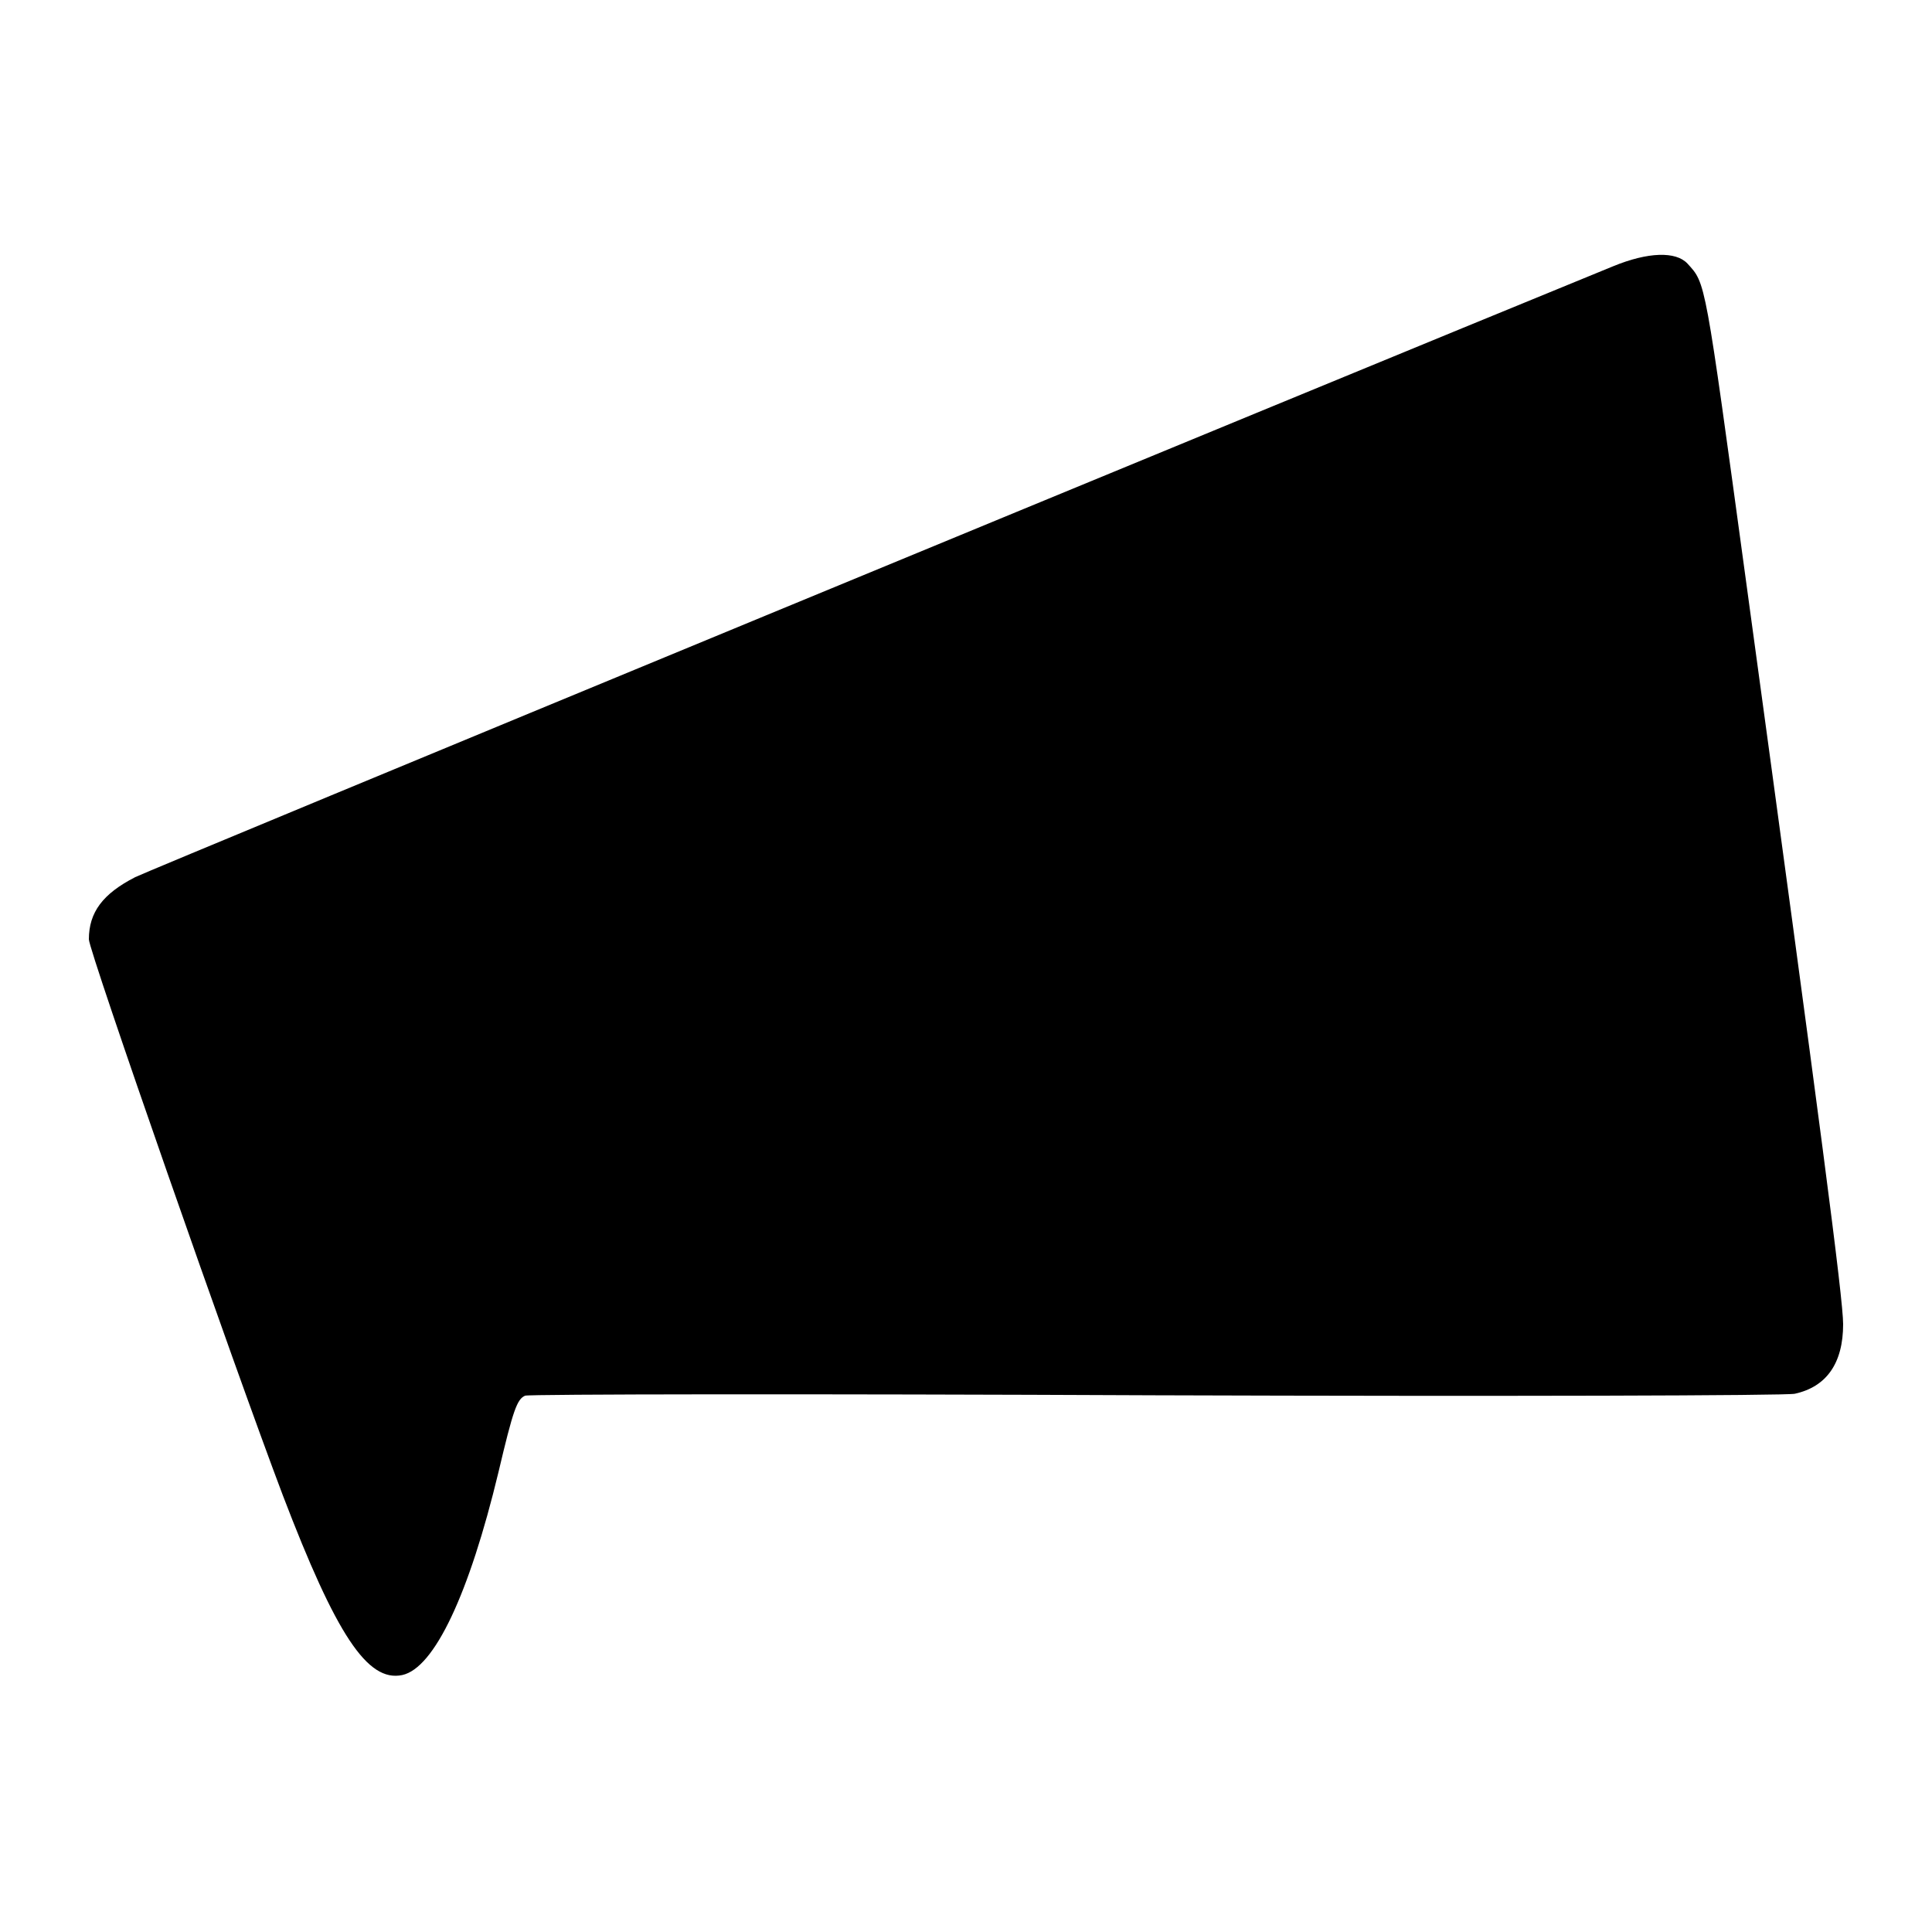
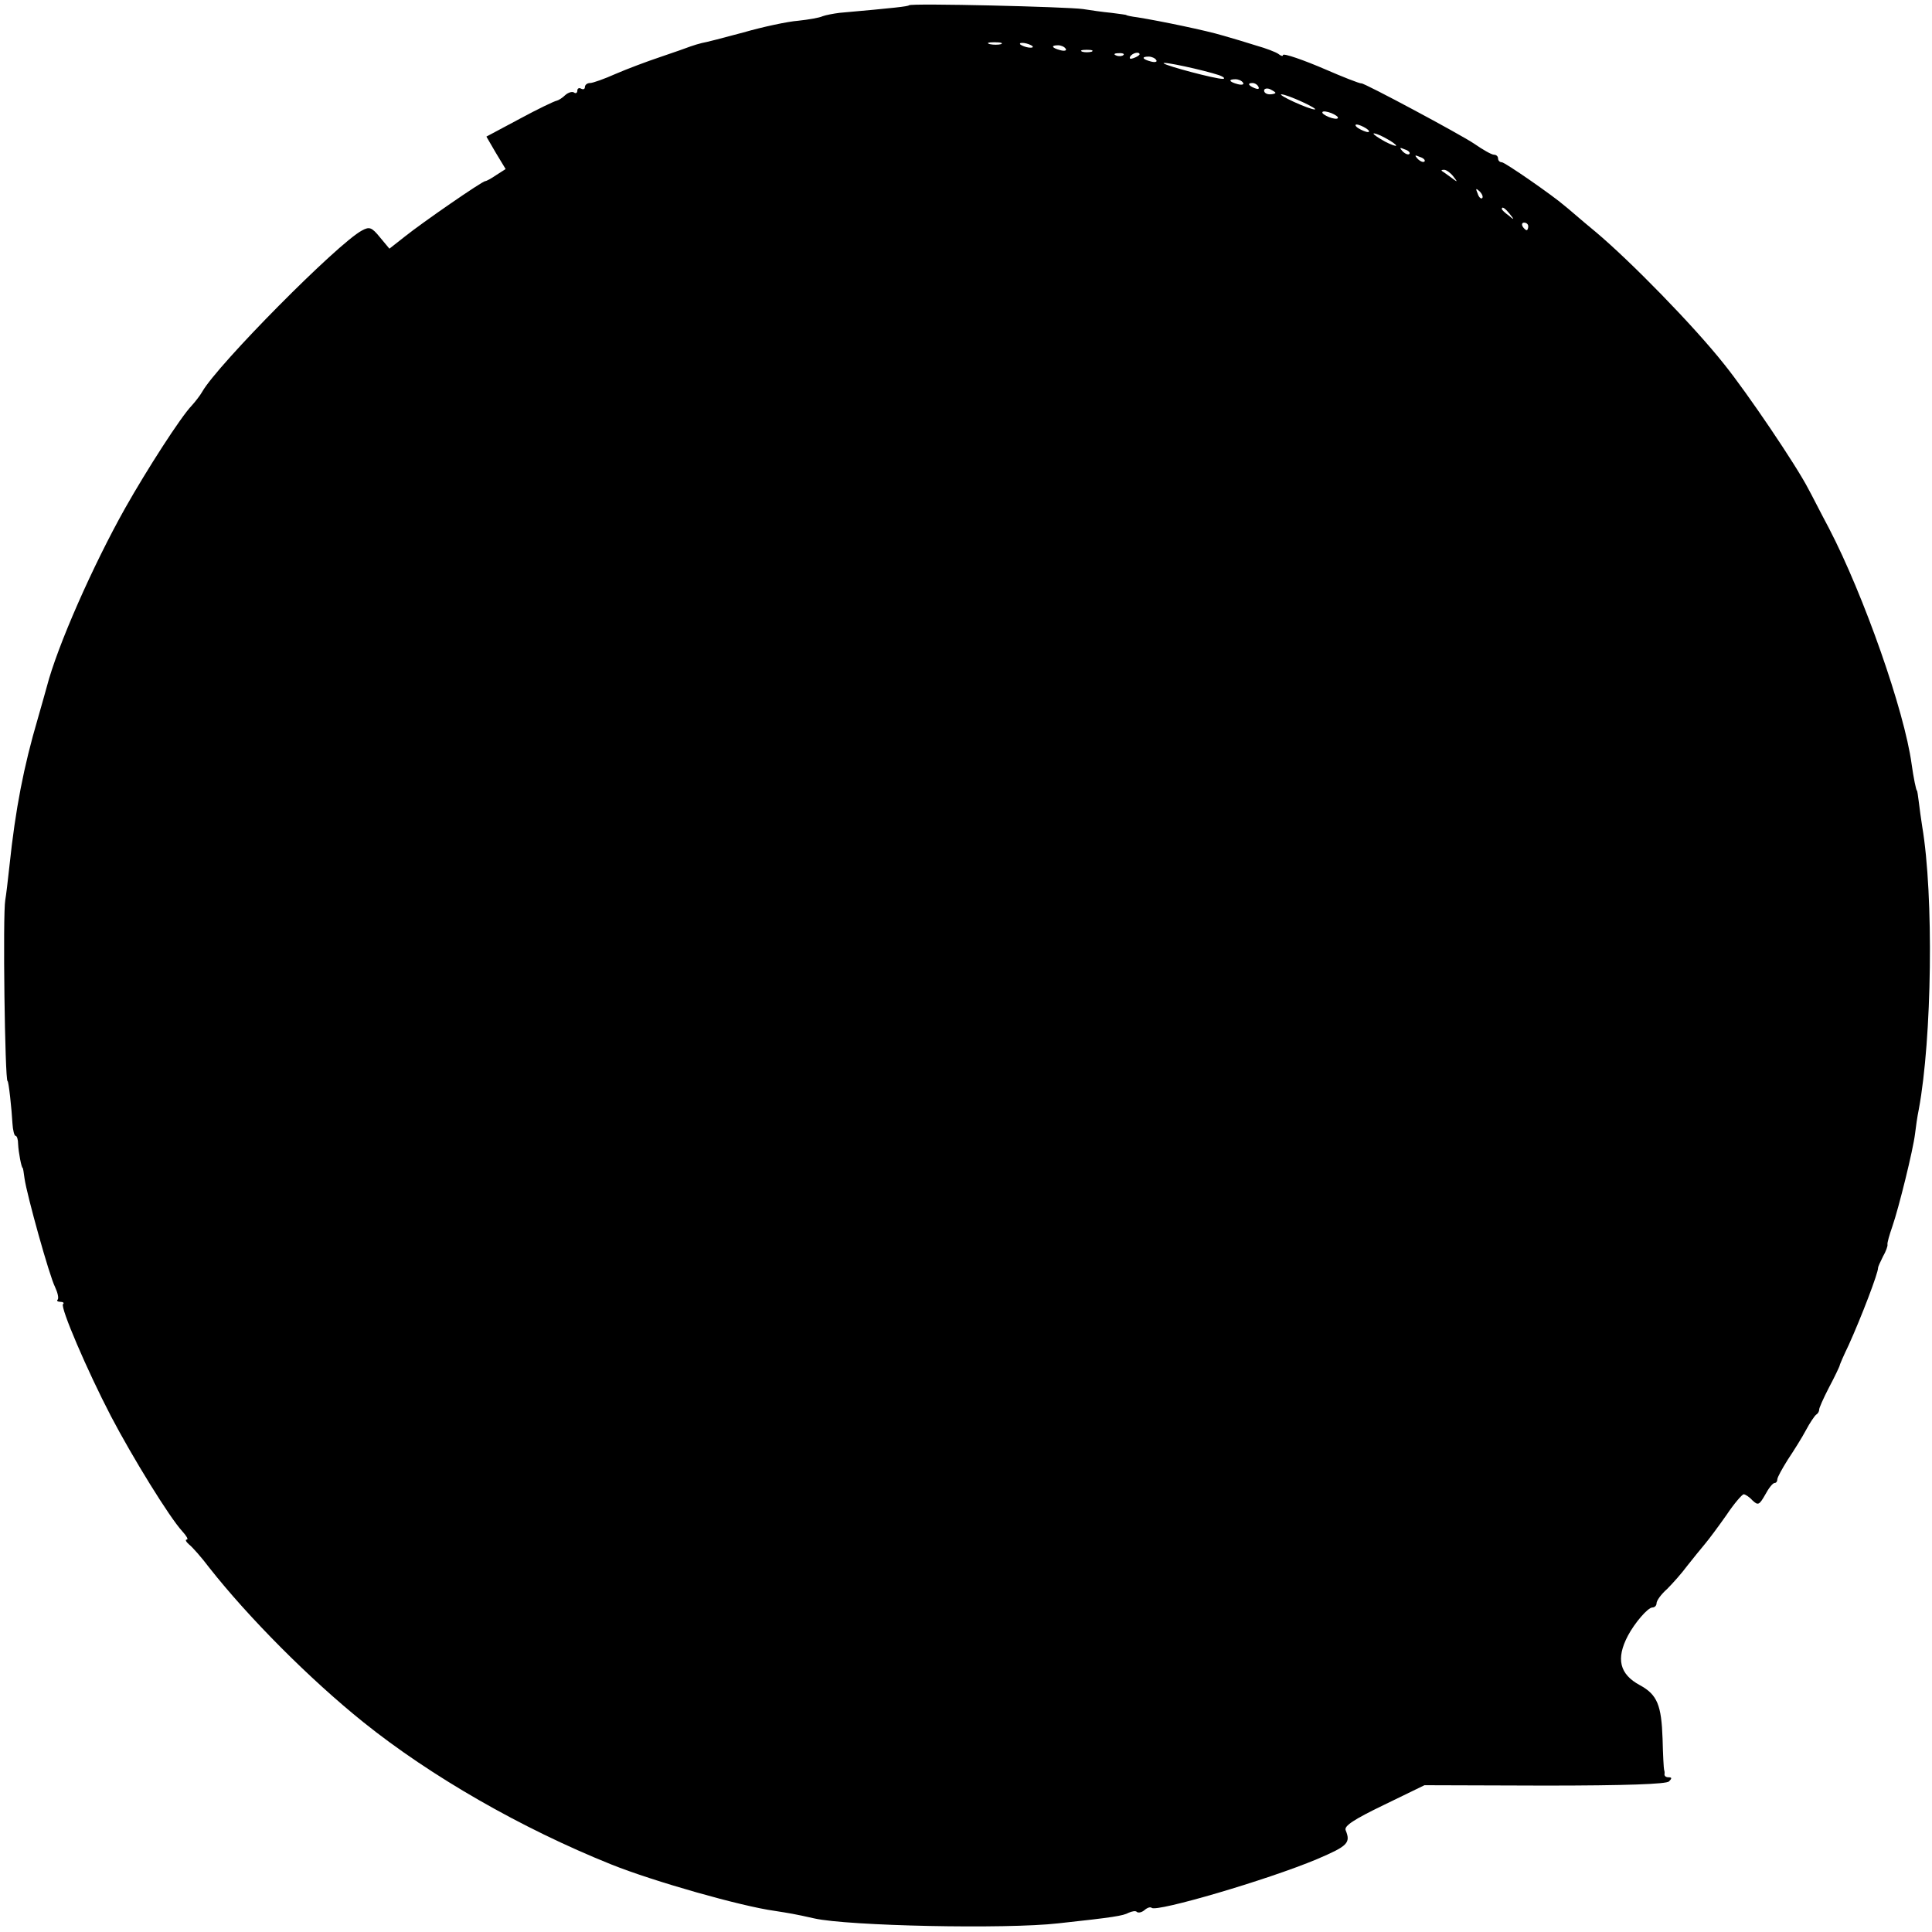
- <svg xmlns="http://www.w3.org/2000/svg" version="1.0" width="500pt" height="500pt" viewBox="0 0 500 500" preserveAspectRatio="xMidYMid meet">
-   <g transform="translate(0,500) scale(0.1,-0.1)" fill="#000000" stroke="none">
-     <path d="M4175 4311 c-785 -321 -3785 -1561 -3825 -1581 -84 -43 -120 -91 -120 -161 0 -30 375 -1104 502 -1439 138 -361 219 -484 309 -465 83 18 173 209 249 525 38 161 48 189 69 198 9 4 743 5 1631 1 905 -3 1633 -1 1655 4 82 18 125 79 125 180 0 66 -58 508 -251 1921 -108 791 -104 771 -152 824 -30 32 -102 30 -192 -7z" />
+ <svg xmlns="http://www.w3.org/2000/svg" version="1.0" width="512pt" height="512pt" viewBox="0 0 512 512" preserveAspectRatio="xMidYMid meet">
+   <g transform="translate(0,512) scale(0.1,-0.1)" fill="#000000" stroke="none">
+     <path d="M2409 5106 c-3 -3 -37 -7 -184 -20 -16 -2 -37 -6 -45 -9 -8 -4 -37 -9 -65 -12 -27 -2 -93 -16 -145 -31 -52 -14 -102 -27 -110 -28 -8 -2 -22 -6 -30 -9 -8 -3 -44 -16 -80 -28 -36 -12 -89 -32 -119 -45 -29 -13 -60 -24 -67 -24 -8 0 -14 -5 -14 -11 0 -5 -4 -7 -10 -4 -5 3 -10 1 -10 -5 0 -6 -4 -9 -9 -5 -5 3 -15 0 -23 -7 -7 -7 -18 -14 -23 -15 -6 -1 -50 -22 -98 -48 l-88 -47 25 -43 26 -43 -25 -16 c-13 -9 -26 -16 -29 -16 -8 0 -167 -110 -212 -146 l-42 -33 -25 30 c-22 27 -28 29 -48 18 -64 -34 -382 -355 -423 -427 -5 -9 -18 -26 -28 -37 -29 -30 -119 -170 -176 -271 -86 -153 -180 -366 -208 -474 -2 -8 -13 -46 -24 -85 -37 -126 -59 -238 -75 -390 -4 -38 -9 -79 -11 -90 -7 -37 -1 -480 6 -480 3 0 11 -75 13 -112 1 -18 5 -33 8 -33 4 0 7 -10 7 -22 1 -22 9 -63 12 -63 1 0 3 -12 5 -28 6 -43 66 -259 81 -288 7 -15 10 -29 7 -33 -4 -3 0 -6 7 -6 7 0 11 -3 7 -6 -8 -8 64 -176 127 -297 57 -109 155 -268 189 -305 11 -12 17 -22 12 -22 -5 0 -2 -6 6 -13 8 -6 33 -34 54 -62 104 -132 266 -295 408 -409 178 -143 418 -281 657 -377 112 -45 345 -111 433 -123 38 -6 52 -8 105 -20 89 -20 507 -29 647 -13 148 16 171 20 186 28 9 4 19 6 22 2 4 -3 13 -1 20 5 8 7 16 9 19 6 13 -12 307 74 438 129 82 35 90 43 76 77 -4 11 21 28 102 67 l107 52 319 -1 c216 0 322 4 329 11 8 8 8 11 -1 11 -7 0 -11 3 -11 8 1 4 0 9 -1 12 -1 3 -3 40 -4 82 -3 89 -14 117 -60 142 -54 29 -64 70 -32 131 18 34 53 75 65 75 6 0 11 5 11 11 0 7 12 24 28 38 15 15 39 42 53 61 15 19 36 45 47 58 11 13 37 48 58 78 20 30 41 54 45 54 4 0 15 -7 23 -16 15 -14 18 -13 34 15 9 17 20 31 25 31 4 0 7 4 7 9 0 6 13 29 28 53 16 24 38 59 48 78 10 19 23 38 27 41 5 3 8 9 8 13 -1 3 11 30 26 59 15 28 27 54 28 57 0 3 11 28 24 55 34 75 79 193 78 205 0 3 6 16 13 30 8 14 13 28 12 32 -1 4 5 25 13 48 17 49 55 203 60 245 2 17 6 46 10 65 35 188 40 567 9 750 -3 19 -7 48 -9 65 -2 16 -4 30 -5 30 -2 0 -9 34 -14 70 -19 141 -127 448 -219 625 -22 41 -46 89 -55 105 -32 62 -161 253 -223 330 -80 101 -248 273 -341 351 -39 32 -75 64 -82 69 -31 27 -158 115 -166 115 -6 0 -10 5 -10 10 0 6 -5 10 -11 10 -6 0 -29 13 -52 29 -37 25 -293 162 -299 160 -4 -1 -54 19 -93 36 -60 26 -115 45 -115 39 0 -4 -6 -2 -12 3 -7 5 -33 15 -58 22 -25 8 -65 20 -90 27 -43 13 -163 38 -225 48 -16 2 -30 5 -30 6 0 1 -18 3 -40 6 -22 2 -56 7 -75 10 -42 6 -455 16 -461 10z m244 -103 c-7 -2 -21 -2 -30 0 -10 3 -4 5 12 5 17 0 24 -2 18 -5z m83 -5 c3 -4 -1 -5 -10 -4 -8 1 -18 5 -22 8 -3 4 1 5 10 4 8 -1 18 -5 22 -8z m88 -7 c4 -5 -3 -7 -14 -4 -23 6 -26 13 -6 13 8 0 17 -4 20 -9z m69 -8 c-7 -2 -19 -2 -25 0 -7 3 -2 5 12 5 14 0 19 -2 13 -5z m84 -9 c-3 -3 -12 -4 -19 -1 -8 3 -5 6 6 6 11 1 17 -2 13 -5z m43 2 c0 -2 -7 -7 -16 -10 -8 -3 -12 -2 -9 4 6 10 25 14 25 6z m44 -15 c4 -5 -3 -7 -14 -4 -23 6 -26 13 -6 13 8 0 17 -4 20 -9z m166 -40 c14 -5 18 -10 10 -10 -20 0 -148 34 -156 41 -7 7 107 -18 146 -31z m64 -20 c4 -5 -3 -7 -14 -4 -23 6 -26 13 -6 13 8 0 17 -4 20 -9z m41 -11 c3 -6 -1 -7 -9 -4 -18 7 -21 14 -7 14 6 0 13 -4 16 -10z m45 -16 c0 -2 -7 -4 -15 -4 -8 0 -15 4 -15 10 0 5 7 7 15 4 8 -4 15 -8 15 -10z m71 -24 c24 -11 39 -20 33 -20 -7 0 -31 9 -55 20 -24 11 -39 20 -33 20 7 0 31 -9 55 -20z m94 -40 c3 -5 -4 -6 -15 -3 -11 3 -22 9 -25 13 -3 5 4 6 15 3 11 -3 22 -9 25 -13z m75 -30 c8 -5 11 -10 5 -10 -5 0 -17 5 -25 10 -8 5 -10 10 -5 10 6 0 17 -5 25 -10z m80 -46 c0 -2 -13 2 -30 11 -16 9 -30 18 -30 21 0 2 14 -2 30 -11 17 -9 30 -18 30 -21z m35 -22 c-3 -3 -11 0 -18 7 -9 10 -8 11 6 5 10 -3 15 -9 12 -12z m40 -20 c-3 -3 -11 0 -18 7 -9 10 -8 11 6 5 10 -3 15 -9 12 -12z m76 -39 c13 -17 13 -17 -6 -3 -11 8 -22 16 -24 17 -2 2 0 3 6 3 6 0 17 -8 24 -17z m77 -58 c-3 -3 -9 2 -12 12 -6 14 -5 15 5 6 7 -7 10 -15 7 -18z m73 -42 c13 -16 12 -17 -3 -4 -10 7 -18 15 -18 17 0 8 8 3 21 -13z m49 -33 c0 -5 -2 -10 -4 -10 -3 0 -8 5 -11 10 -3 6 -1 10 4 10 6 0 11 -4 11 -10z" />
  </g>
</svg>
